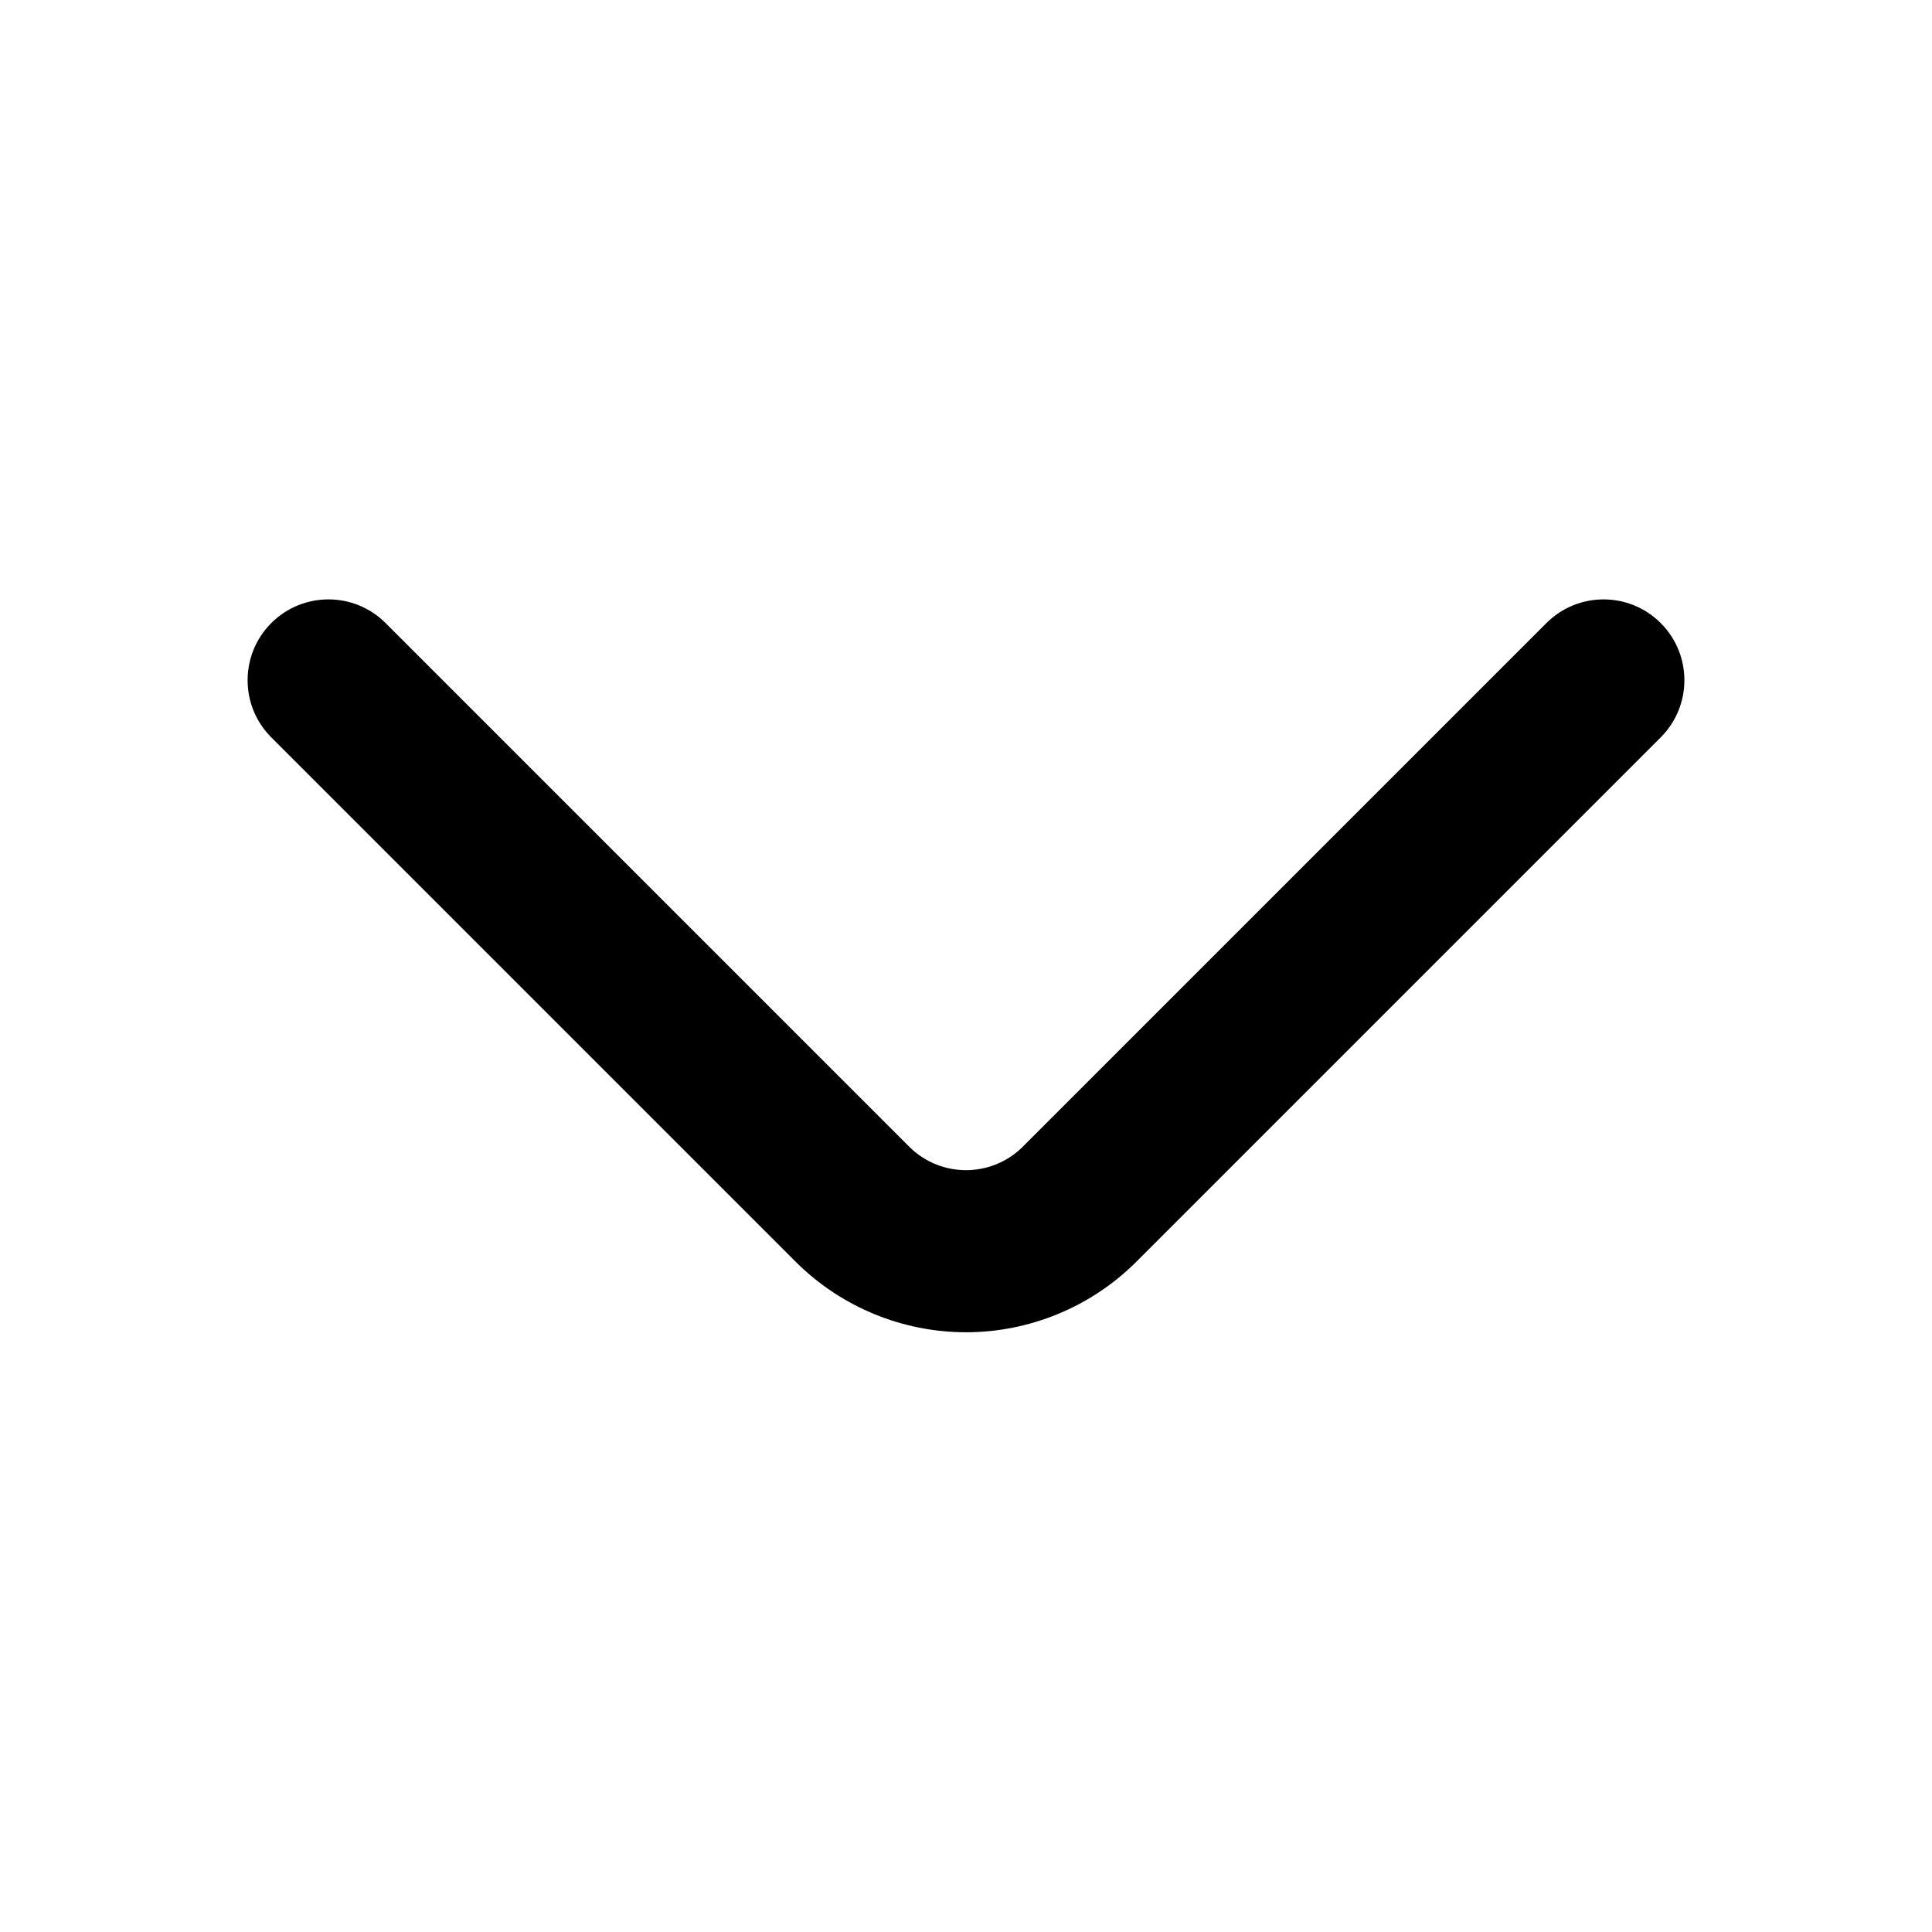
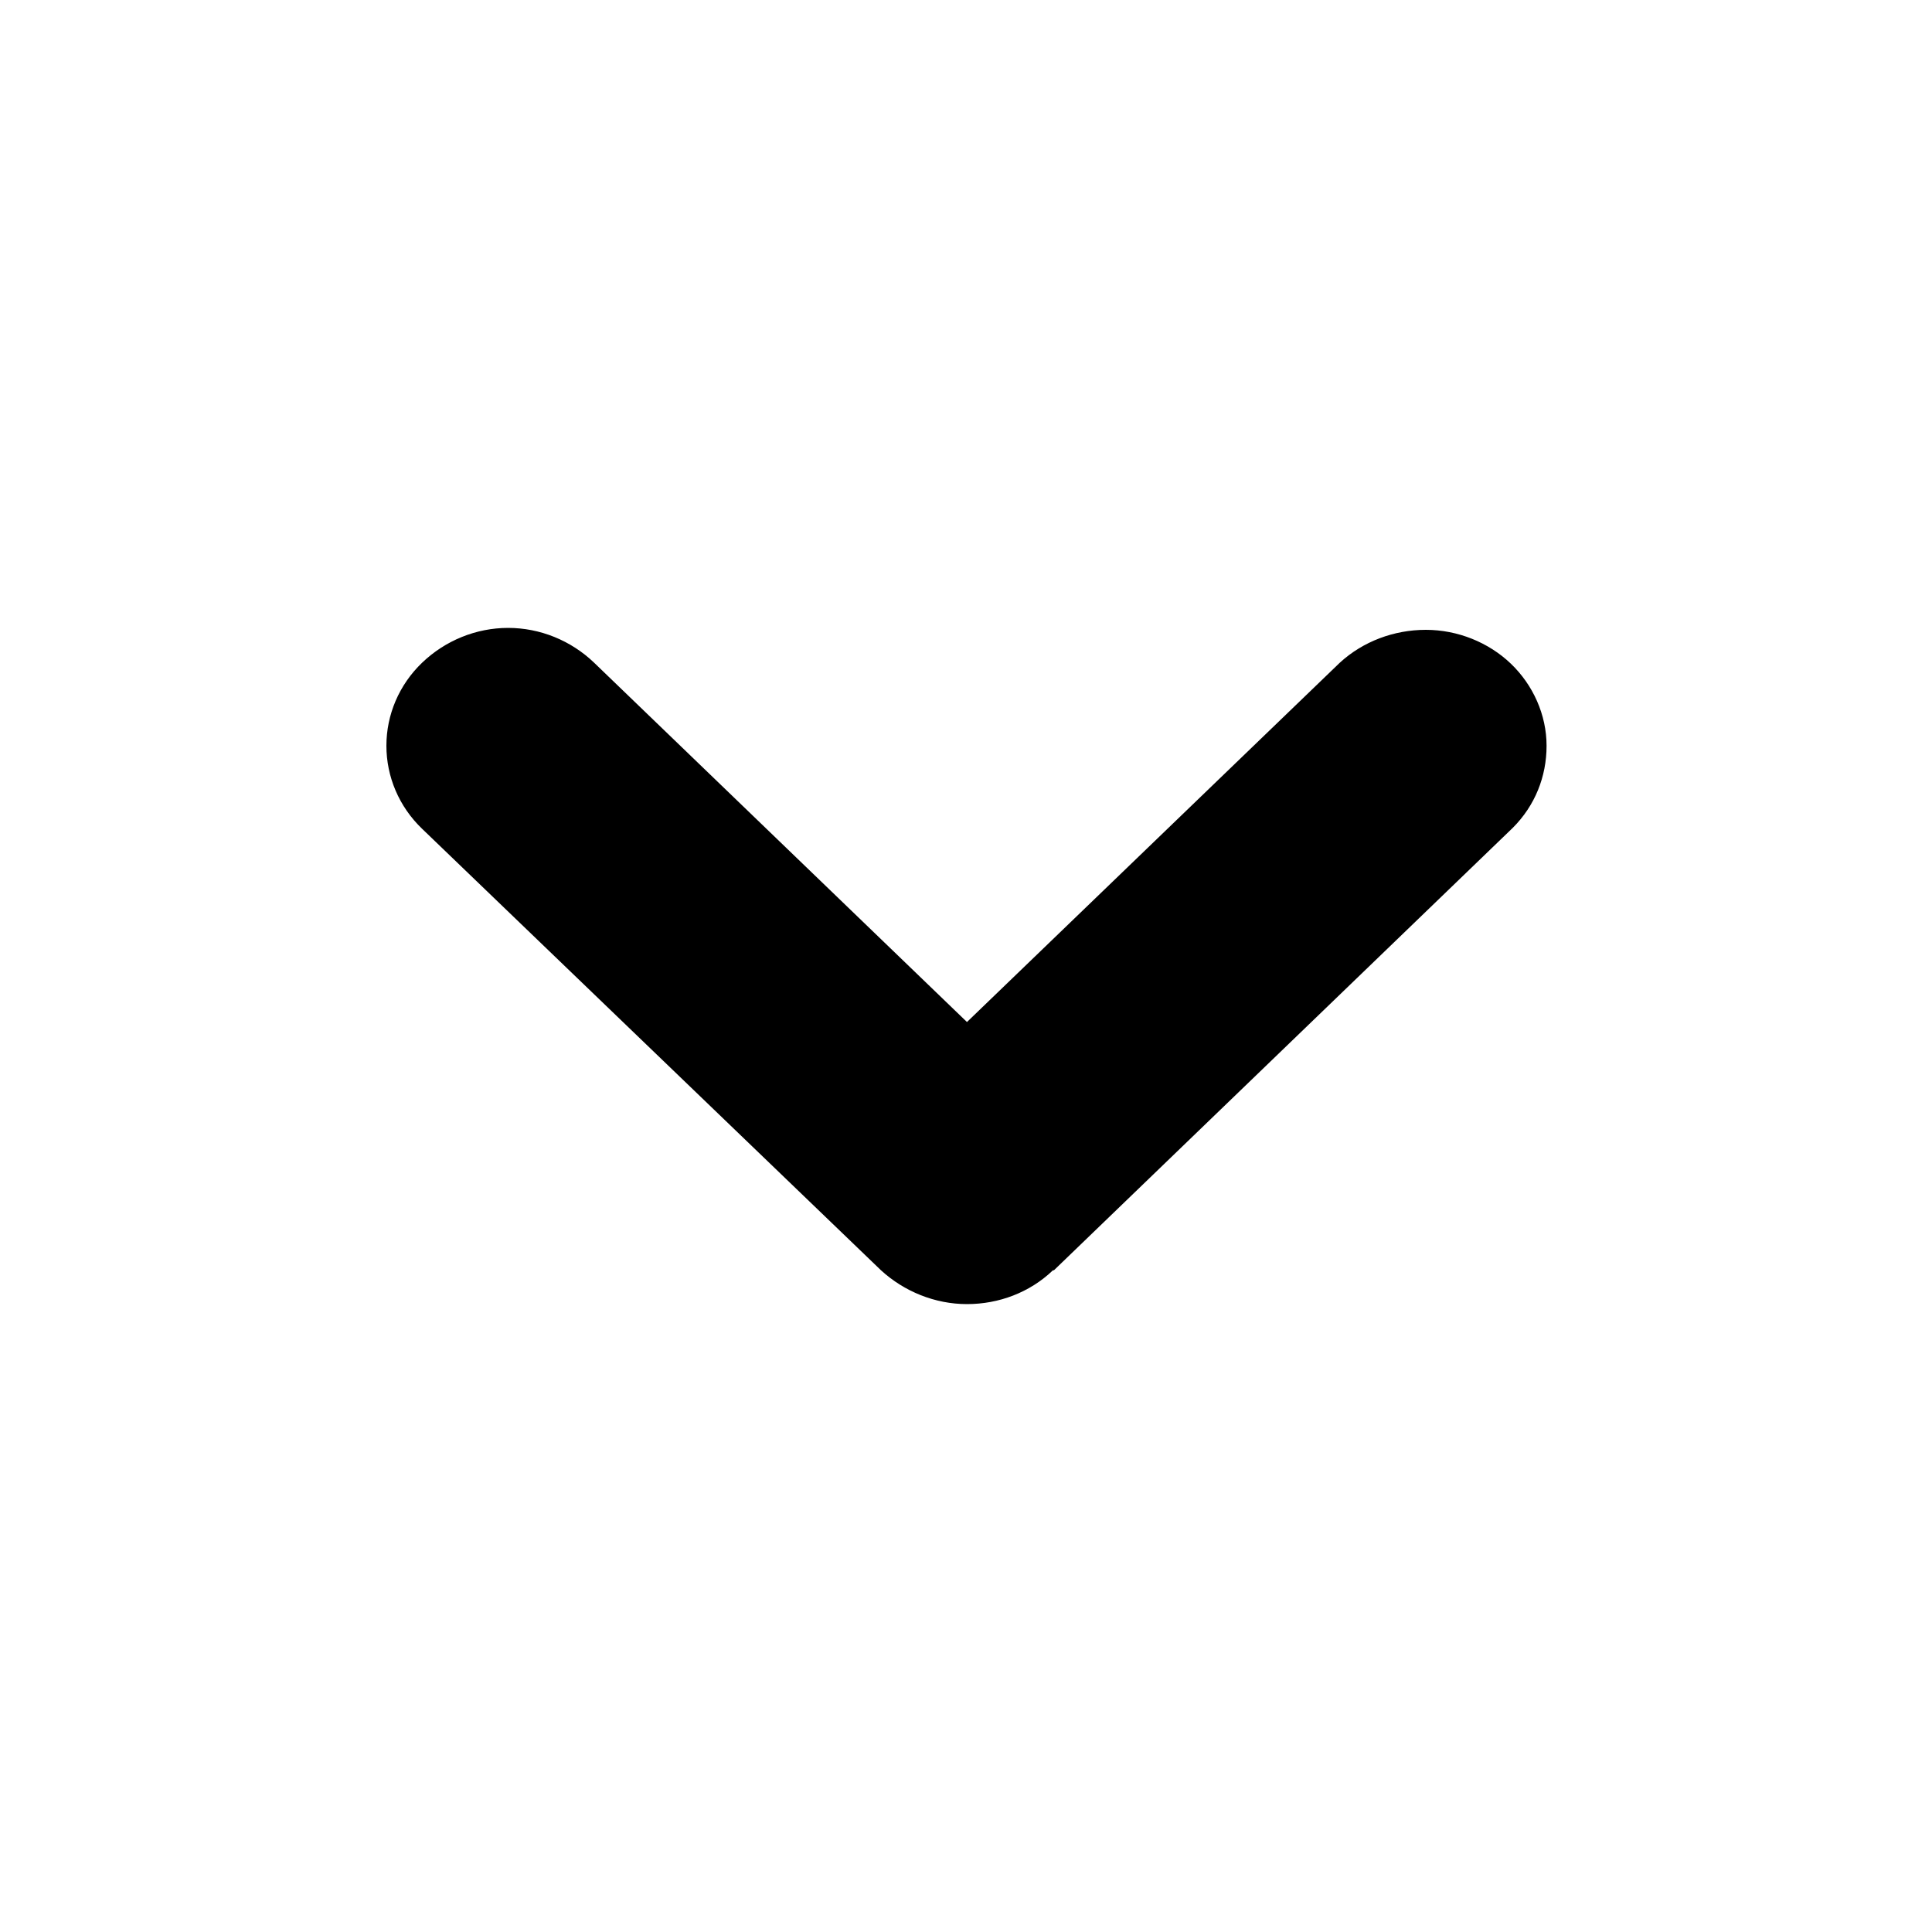
- <svg xmlns="http://www.w3.org/2000/svg" viewBox="0 0 24 24">
-   <path d="M12,16.55a3,3,0,0,1-2.11-.87L3.37,9.16A1,1,0,1,1,4.79,7.74l6.52,6.52a1,1,0,0,0,1.38,0l6.52-6.52a1,1,0,1,1,1.42,1.42l-6.52,6.52A3,3,0,0,1,12,16.55Z" />
+ <svg xmlns="http://www.w3.org/2000/svg" width="20" height="20" viewBox="0 0 20 20">
+   <path fill-rule="evenodd" d="M10.9 13.15c-.24.23-.56.35-.89.35s-.65-.13-.89-.35L4.37 8.58C4.13 8.35 4 8.04 4 7.72s.13-.63.37-.86.56-.36.89-.36.65.13.89.36l3.86 3.72 3.86-3.72c.24-.22.56-.34.89-.34s.65.13.88.35.37.53.37.85-.12.62-.35.85l-4.75 4.58Z" />
</svg>
